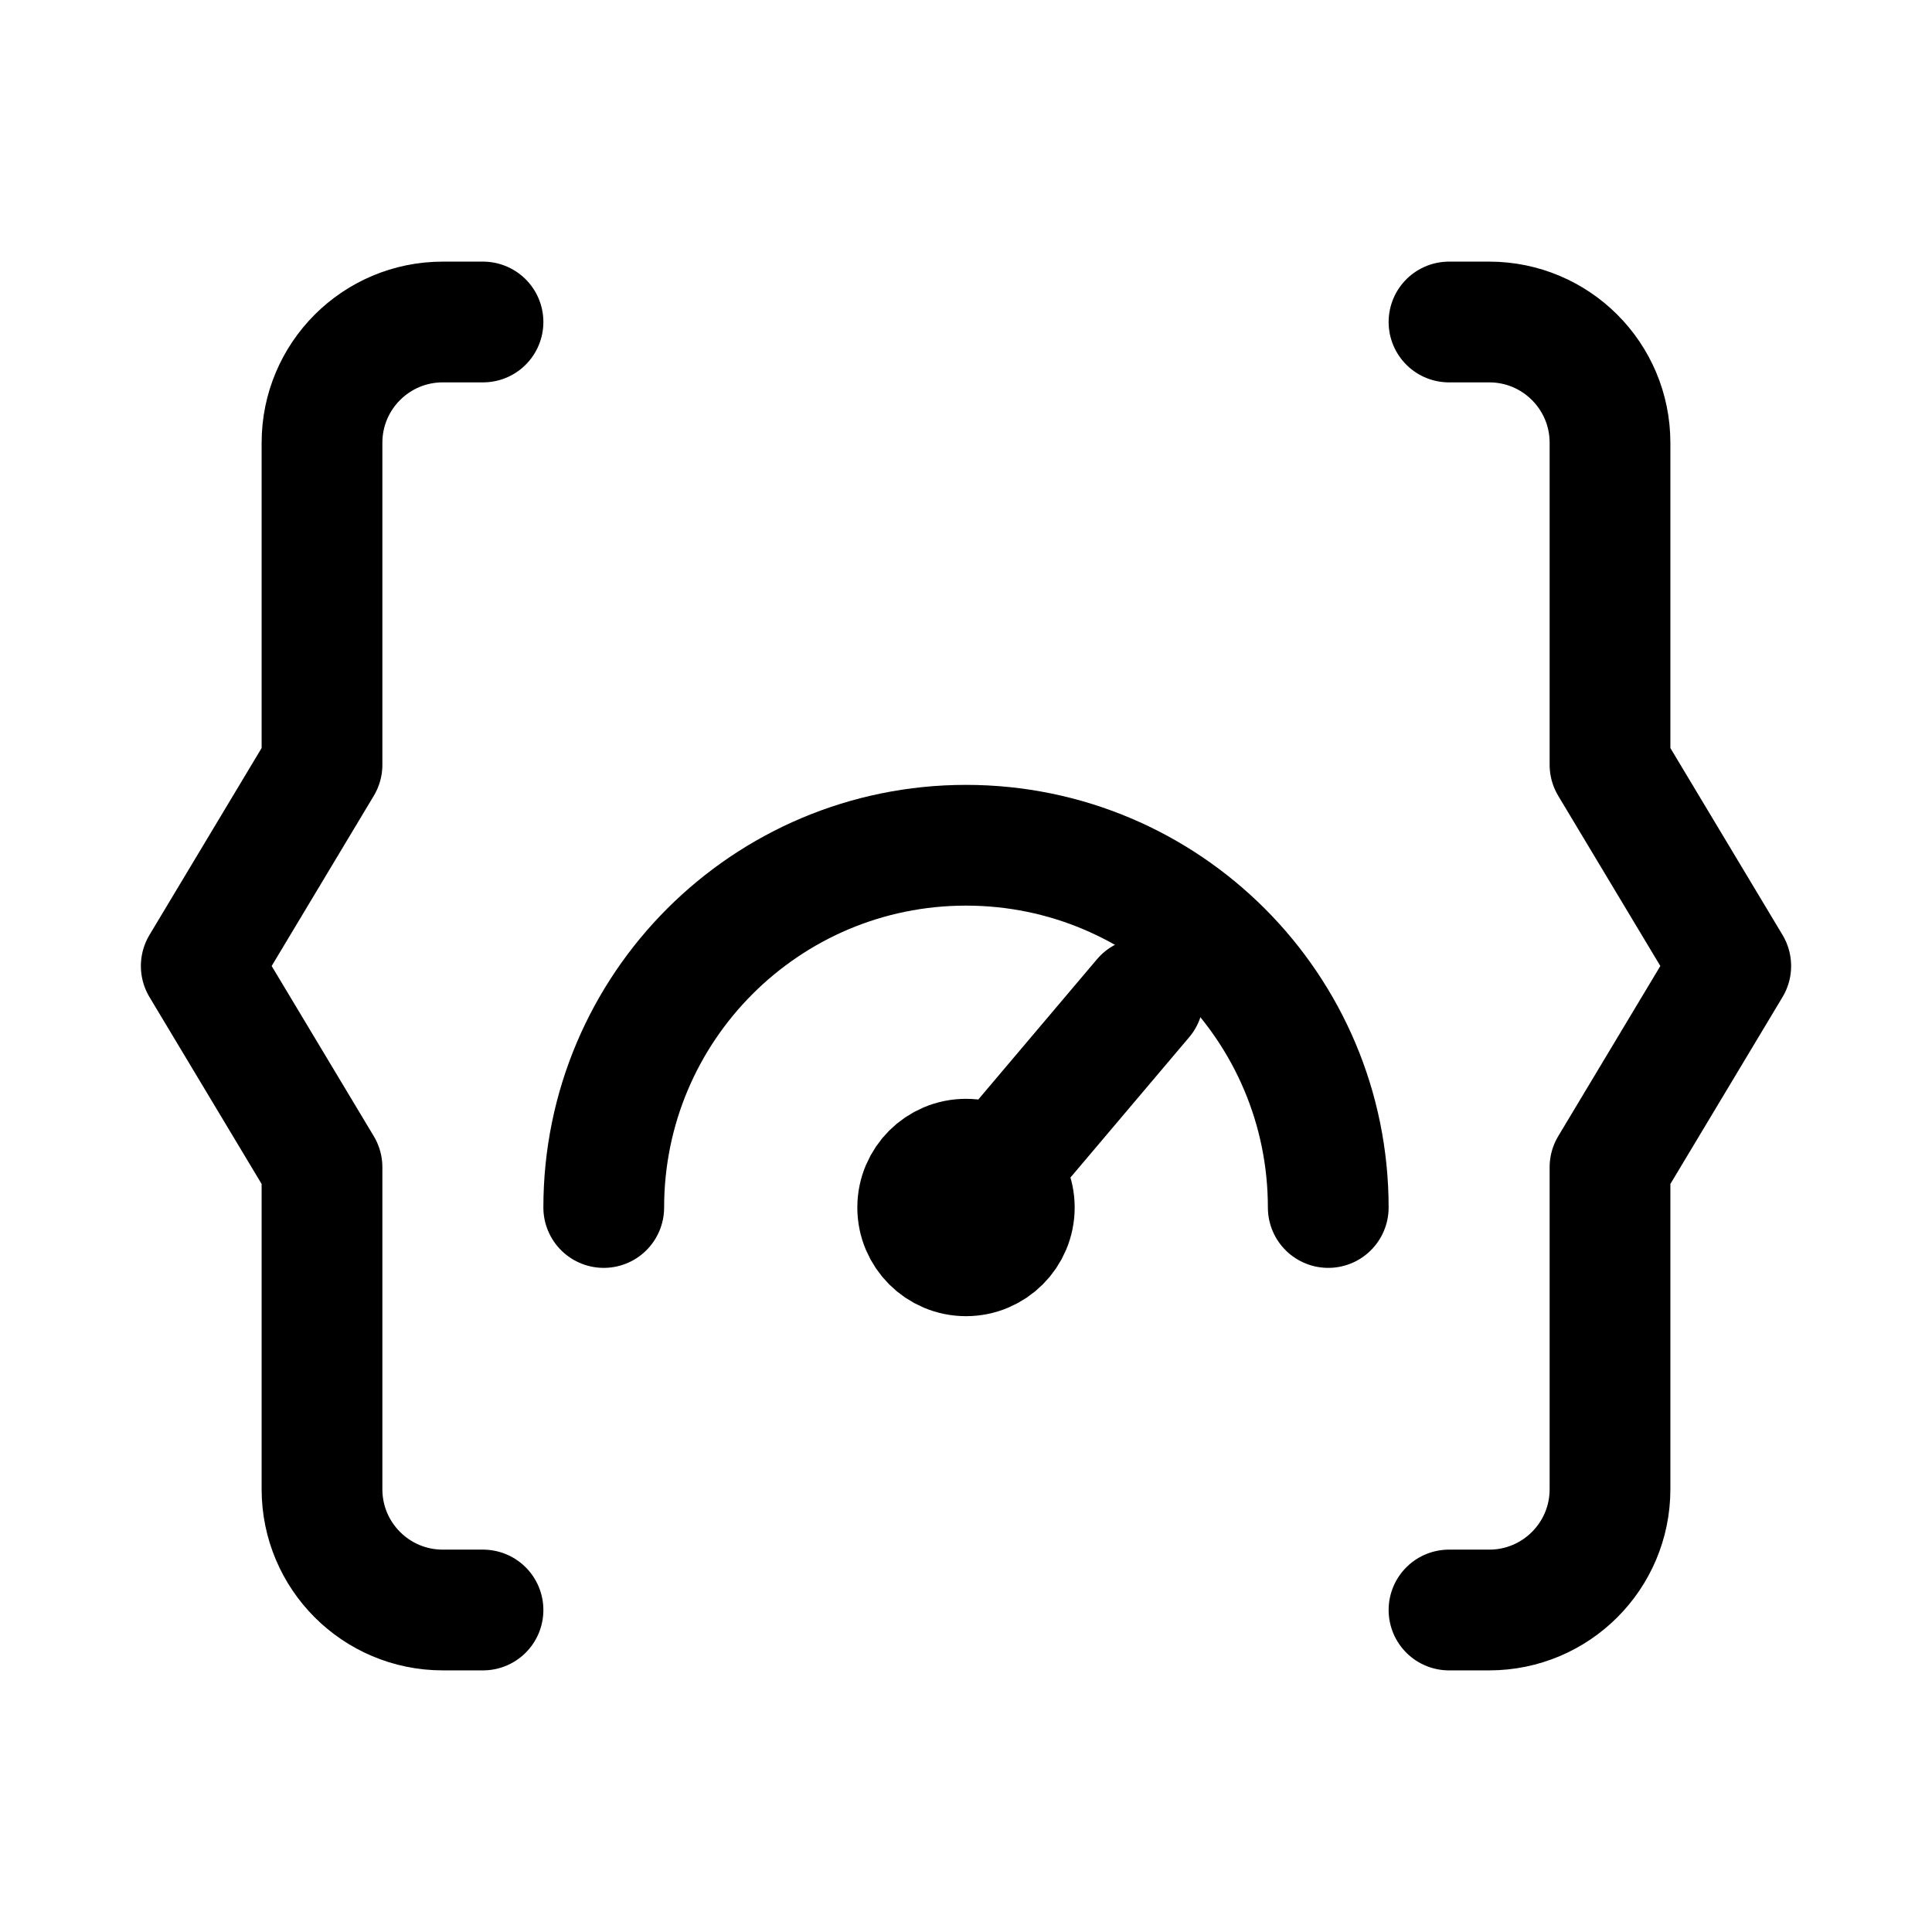
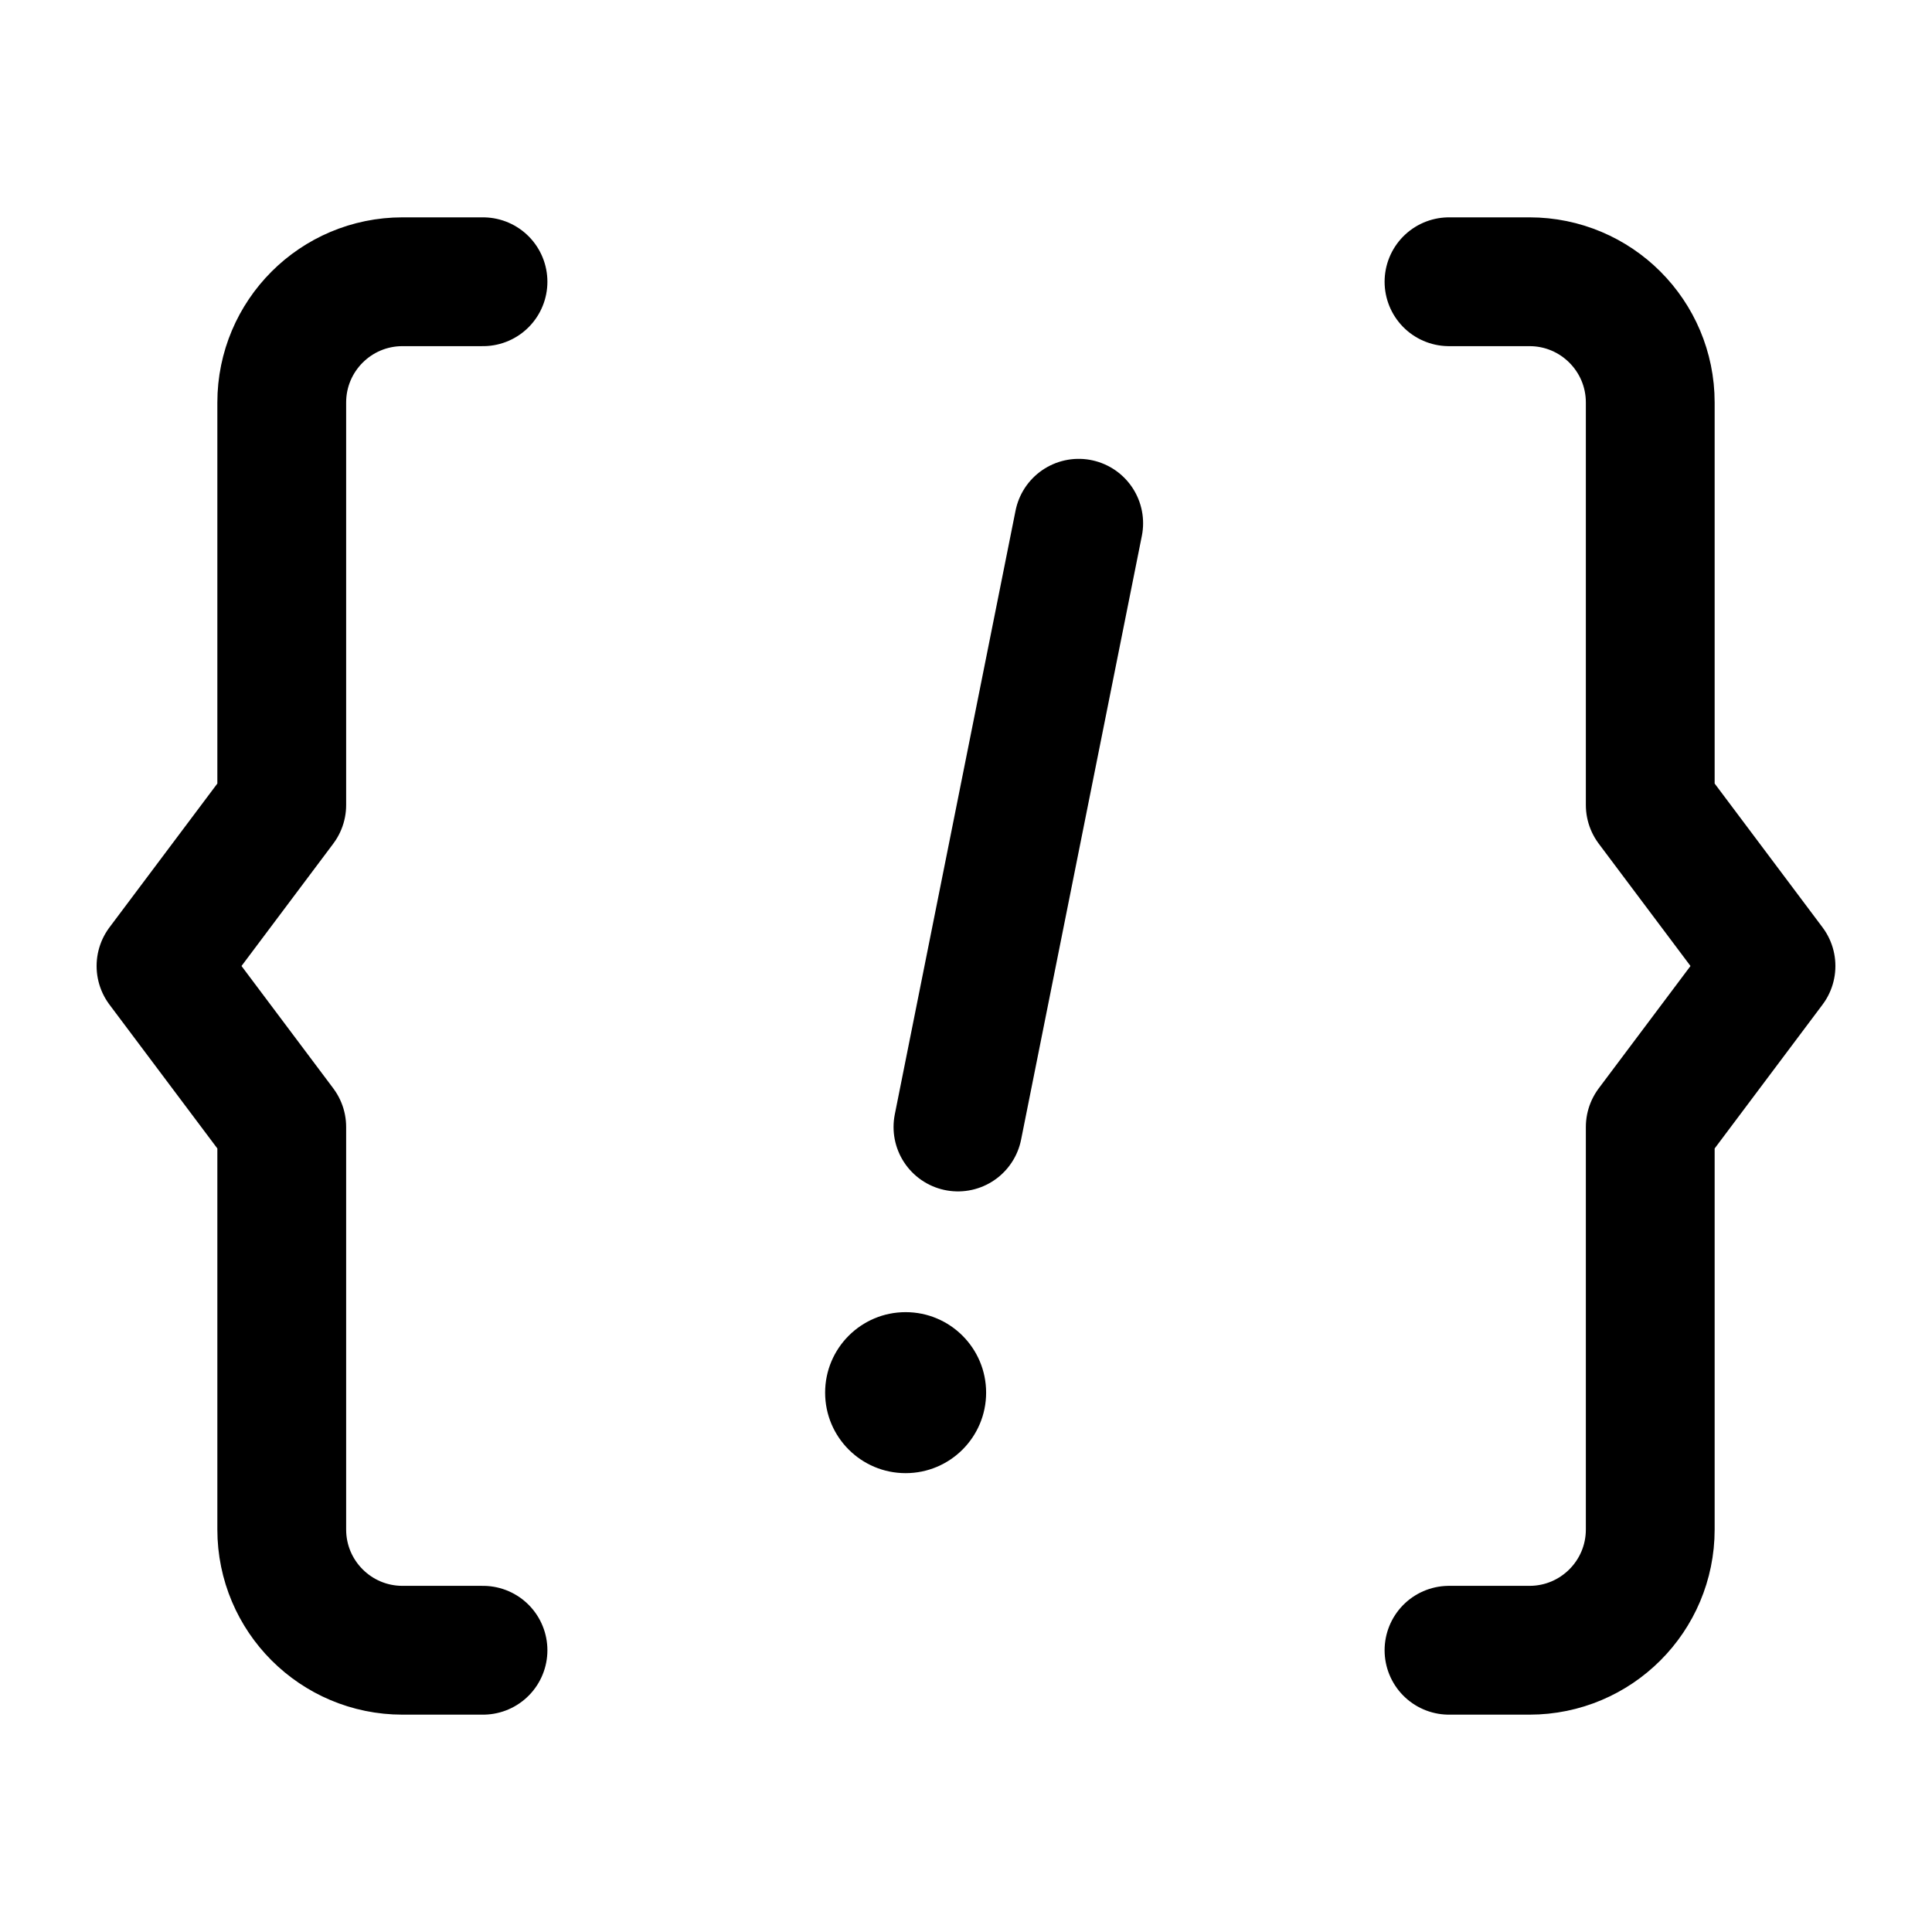
- <svg xmlns="http://www.w3.org/2000/svg" width="24" height="24" viewBox="0 0 24 24" fill="none" stroke="currentColor" stroke-width="1.5" stroke-linecap="round" stroke-linejoin="round">
-   <path d="M6 4H5.5A1.5 1.5 0 0 0 4 5.5v4L2.5 12 4 14.5v4A1.5 1.5 0 0 0 5.5 20H6" />
-   <path d="M18 4h.5A1.5 1.5 0 0 1 20 5.5v4l1.5 2.5-1.5 2.5v4a1.5 1.5 0 0 1-1.5 1.5H18" />
-   <path d="M7.5 15a4.5 4.5 0 0 1 9 0" />
-   <path d="M12 15l2.2-2.6" />
-   <circle cx="12" cy="15" r=".6" fill="currentColor" />
+ <svg xmlns="http://www.w3.org/2000/svg" width="24" height="24" viewBox="0 0 24 24" fill="none" stroke="currentColor" stroke-width="1.6" stroke-linecap="round" stroke-linejoin="round">
+   <path d="M6 3.5H5A1.5 1.5 0 0 0 3.5 5v5L2 12l1.5 2v5A1.5 1.5 0 0 0 5 20.5h1" />
+   <path d="M18 3.5h1A1.5 1.5 0 0 1 20.5 5v5L22 12l-1.5 2v5a1.5 1.5 0 0 1-1.5 1.5h-1" />
+   <path d="M13.4 6.5 11.9 14" />
+   <circle cx="11.25" cy="17.3" r="1" fill="currentColor" stroke="none" />
</svg>
